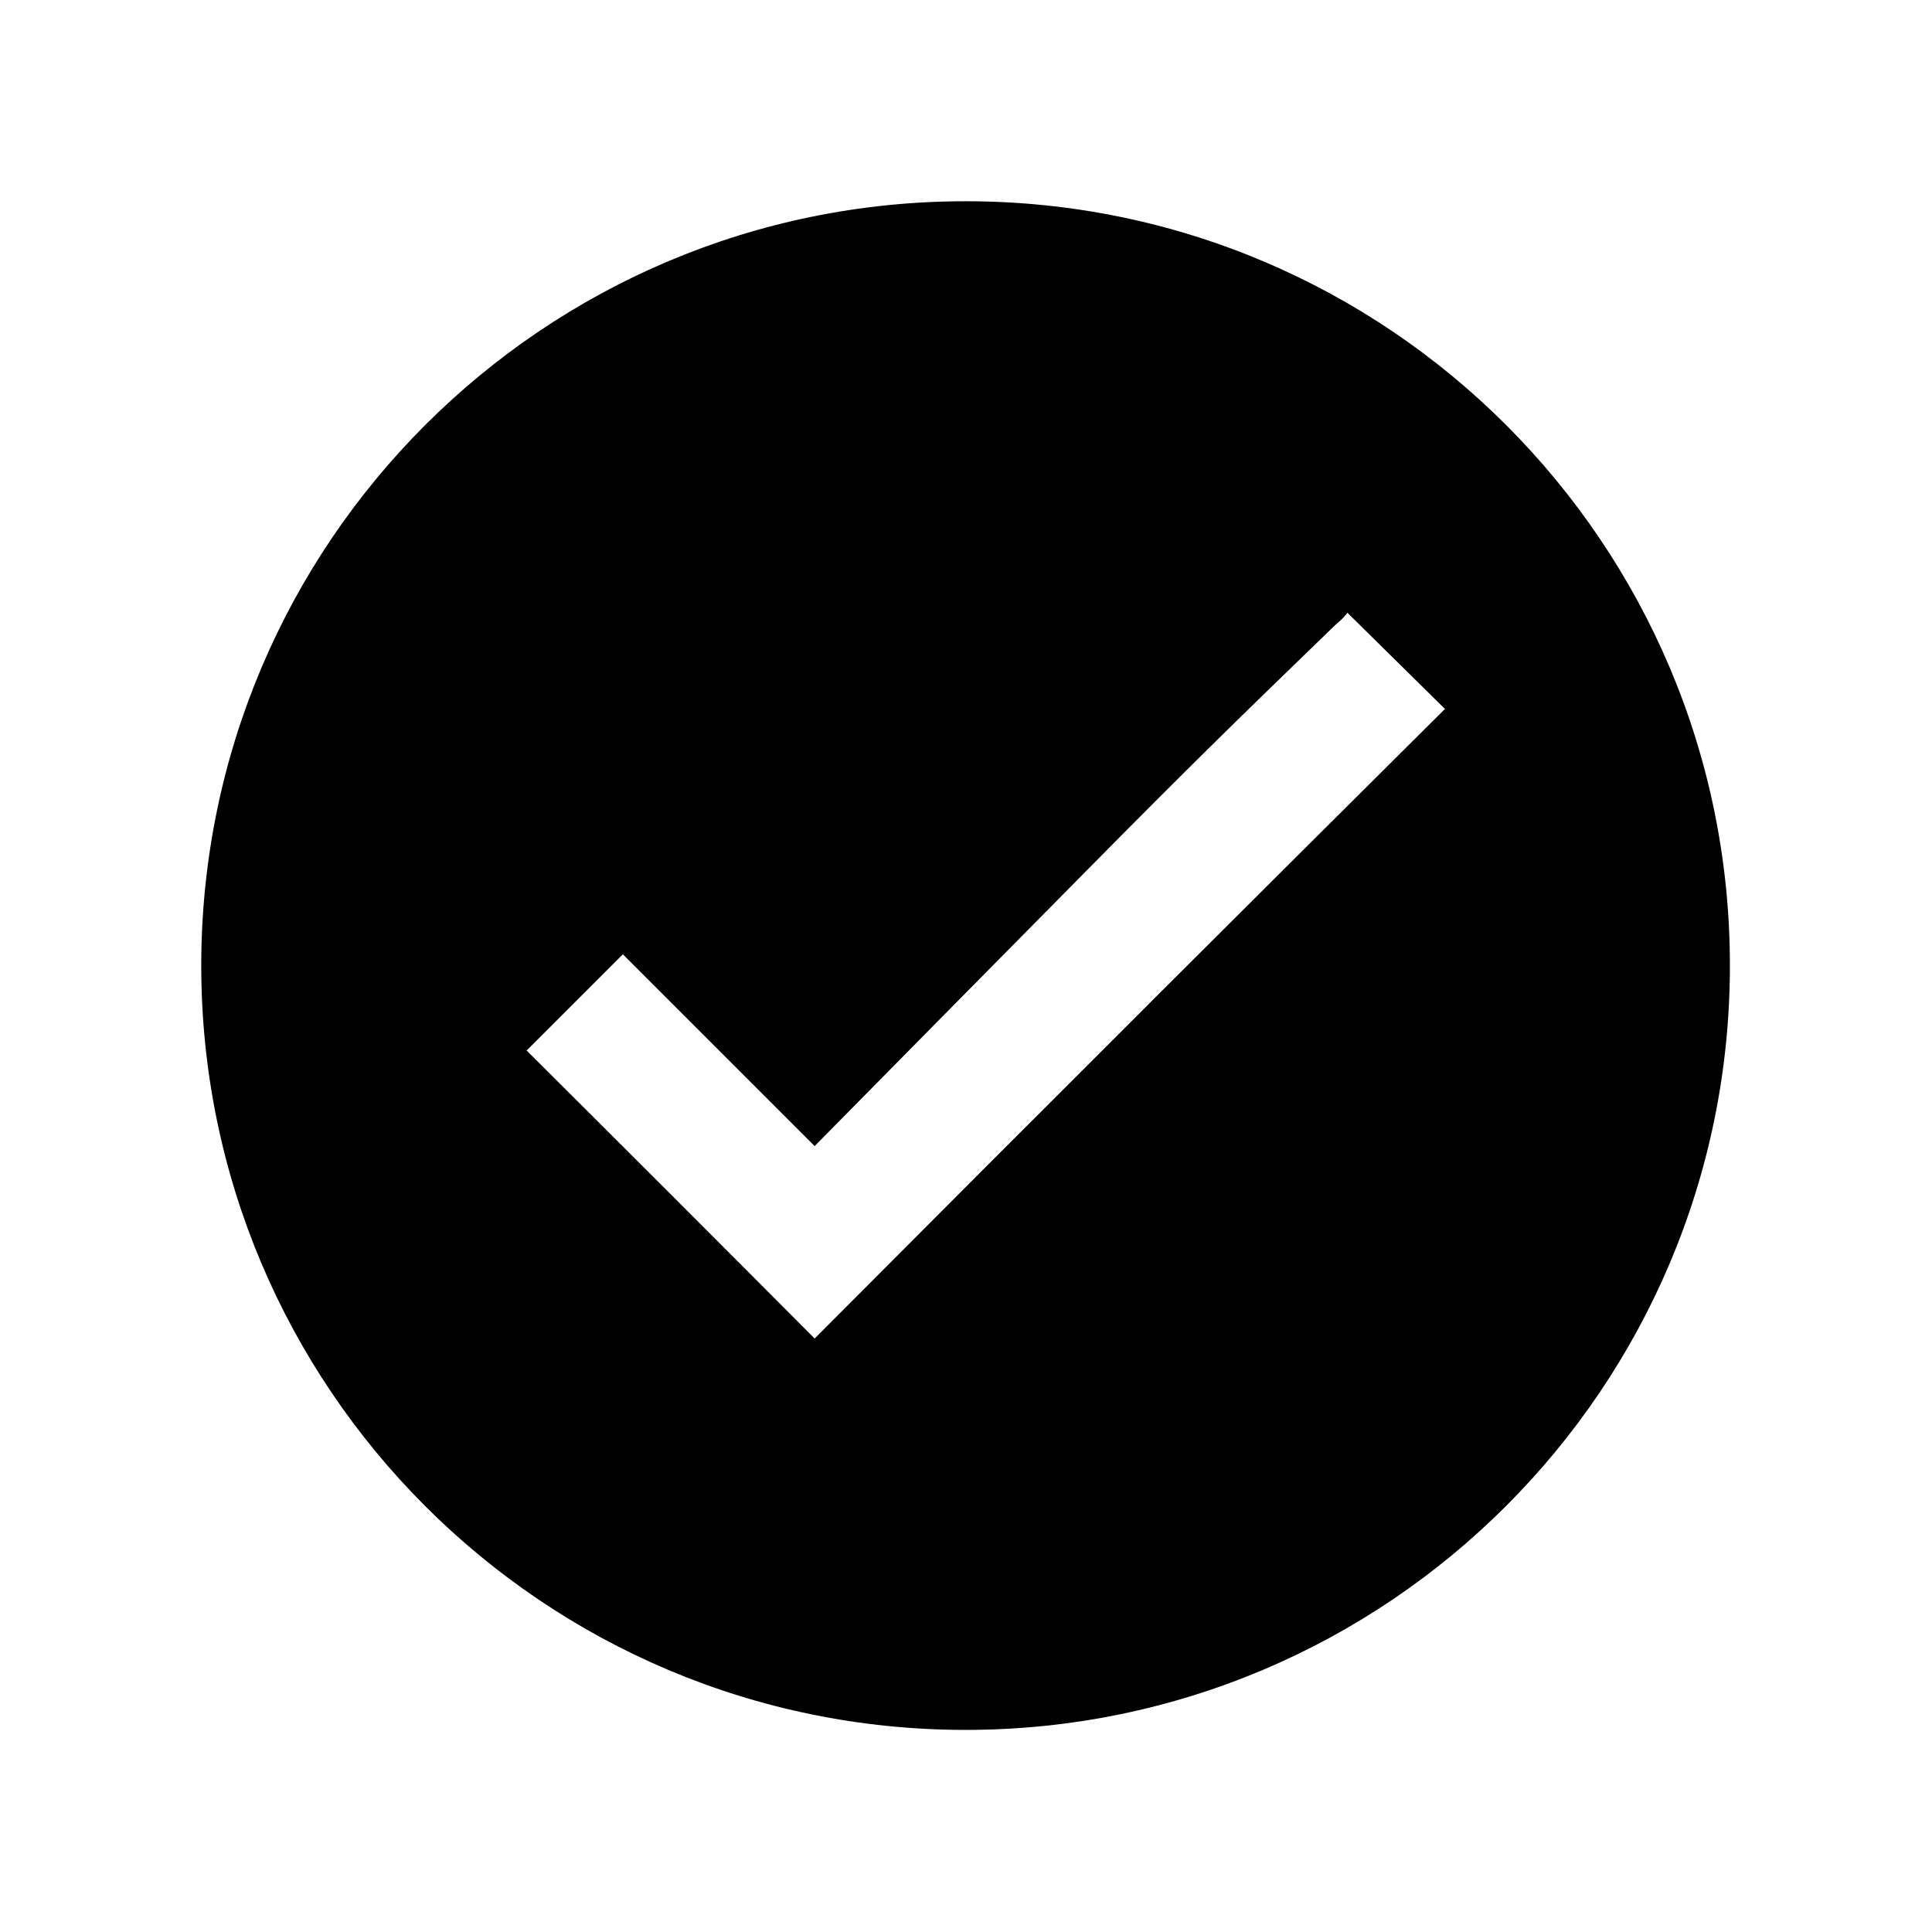
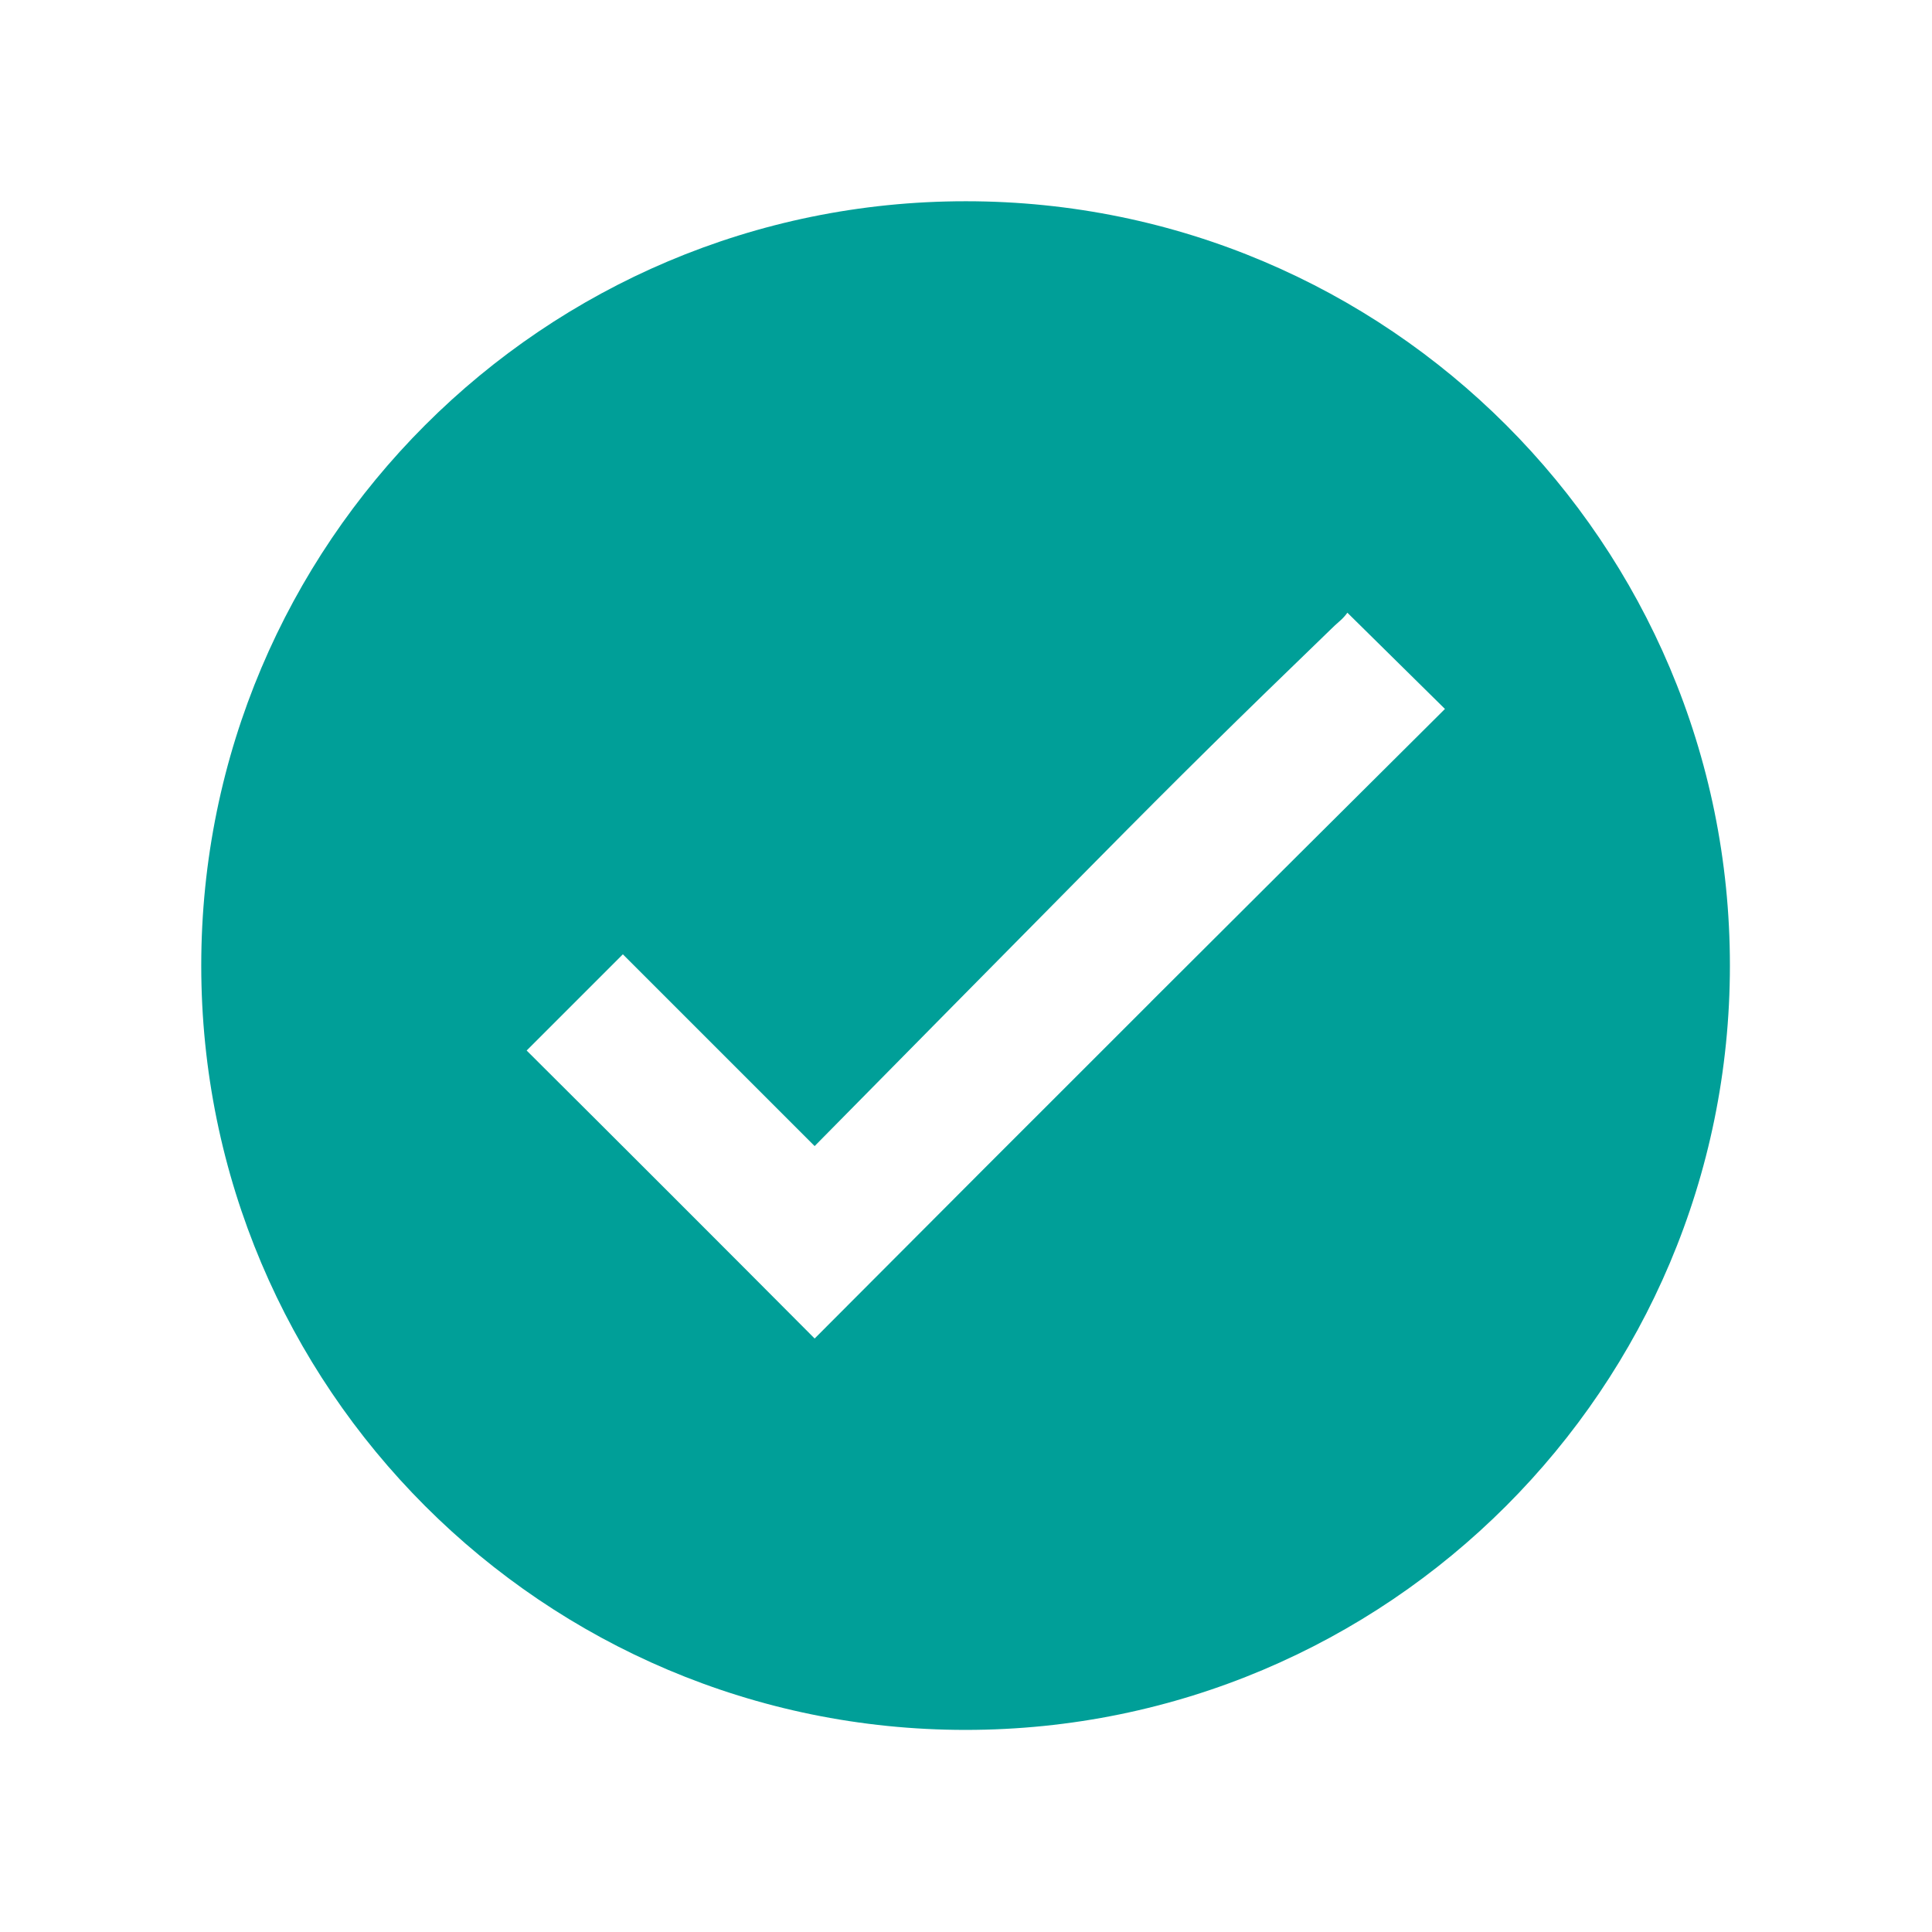
<svg xmlns="http://www.w3.org/2000/svg" width="96" height="96" xml:space="preserve" overflow="hidden">
  <g>
-     <path d="M47.979 10C27.004 10 10 27.004 10 47.979 10 68.954 27.004 85.958 47.979 85.958 68.954 85.958 85.958 68.954 85.958 47.979 85.958 47.978 85.958 47.977 85.958 47.976 85.965 27.01 68.974 10.007 48.008 10 47.998 10 47.989 10 47.979 10ZM57.179 49.793C51.646 55.316 46.079 60.889 40.479 66.51 35.72 61.729 30.95 56.959 26.169 52.2L30.95 47.419 40.479 56.948C45.105 52.255 49.705 47.596 54.279 42.969 58.85 38.343 61.379 35.86 66.12 31.278 66.253 31.145 66.396 31.013 66.551 30.878 66.701 30.751 66.835 30.606 66.951 30.446L71.799 35.227C66.168 40.827 62.712 44.267 57.178 49.79Z" />
+     <path d="M47.979 10C27.004 10 10 27.004 10 47.979 10 68.954 27.004 85.958 47.979 85.958 68.954 85.958 85.958 68.954 85.958 47.979 85.958 47.978 85.958 47.977 85.958 47.976 85.965 27.01 68.974 10.007 48.008 10 47.998 10 47.989 10 47.979 10ZM57.179 49.793C51.646 55.316 46.079 60.889 40.479 66.51 35.72 61.729 30.95 56.959 26.169 52.2L30.95 47.419 40.479 56.948C45.105 52.255 49.705 47.596 54.279 42.969 58.85 38.343 61.379 35.86 66.12 31.278 66.253 31.145 66.396 31.013 66.551 30.878 66.701 30.751 66.835 30.606 66.951 30.446L71.799 35.227C66.168 40.827 62.712 44.267 57.178 49.79Z" fill="#009F98" />
  </g>
</svg>
